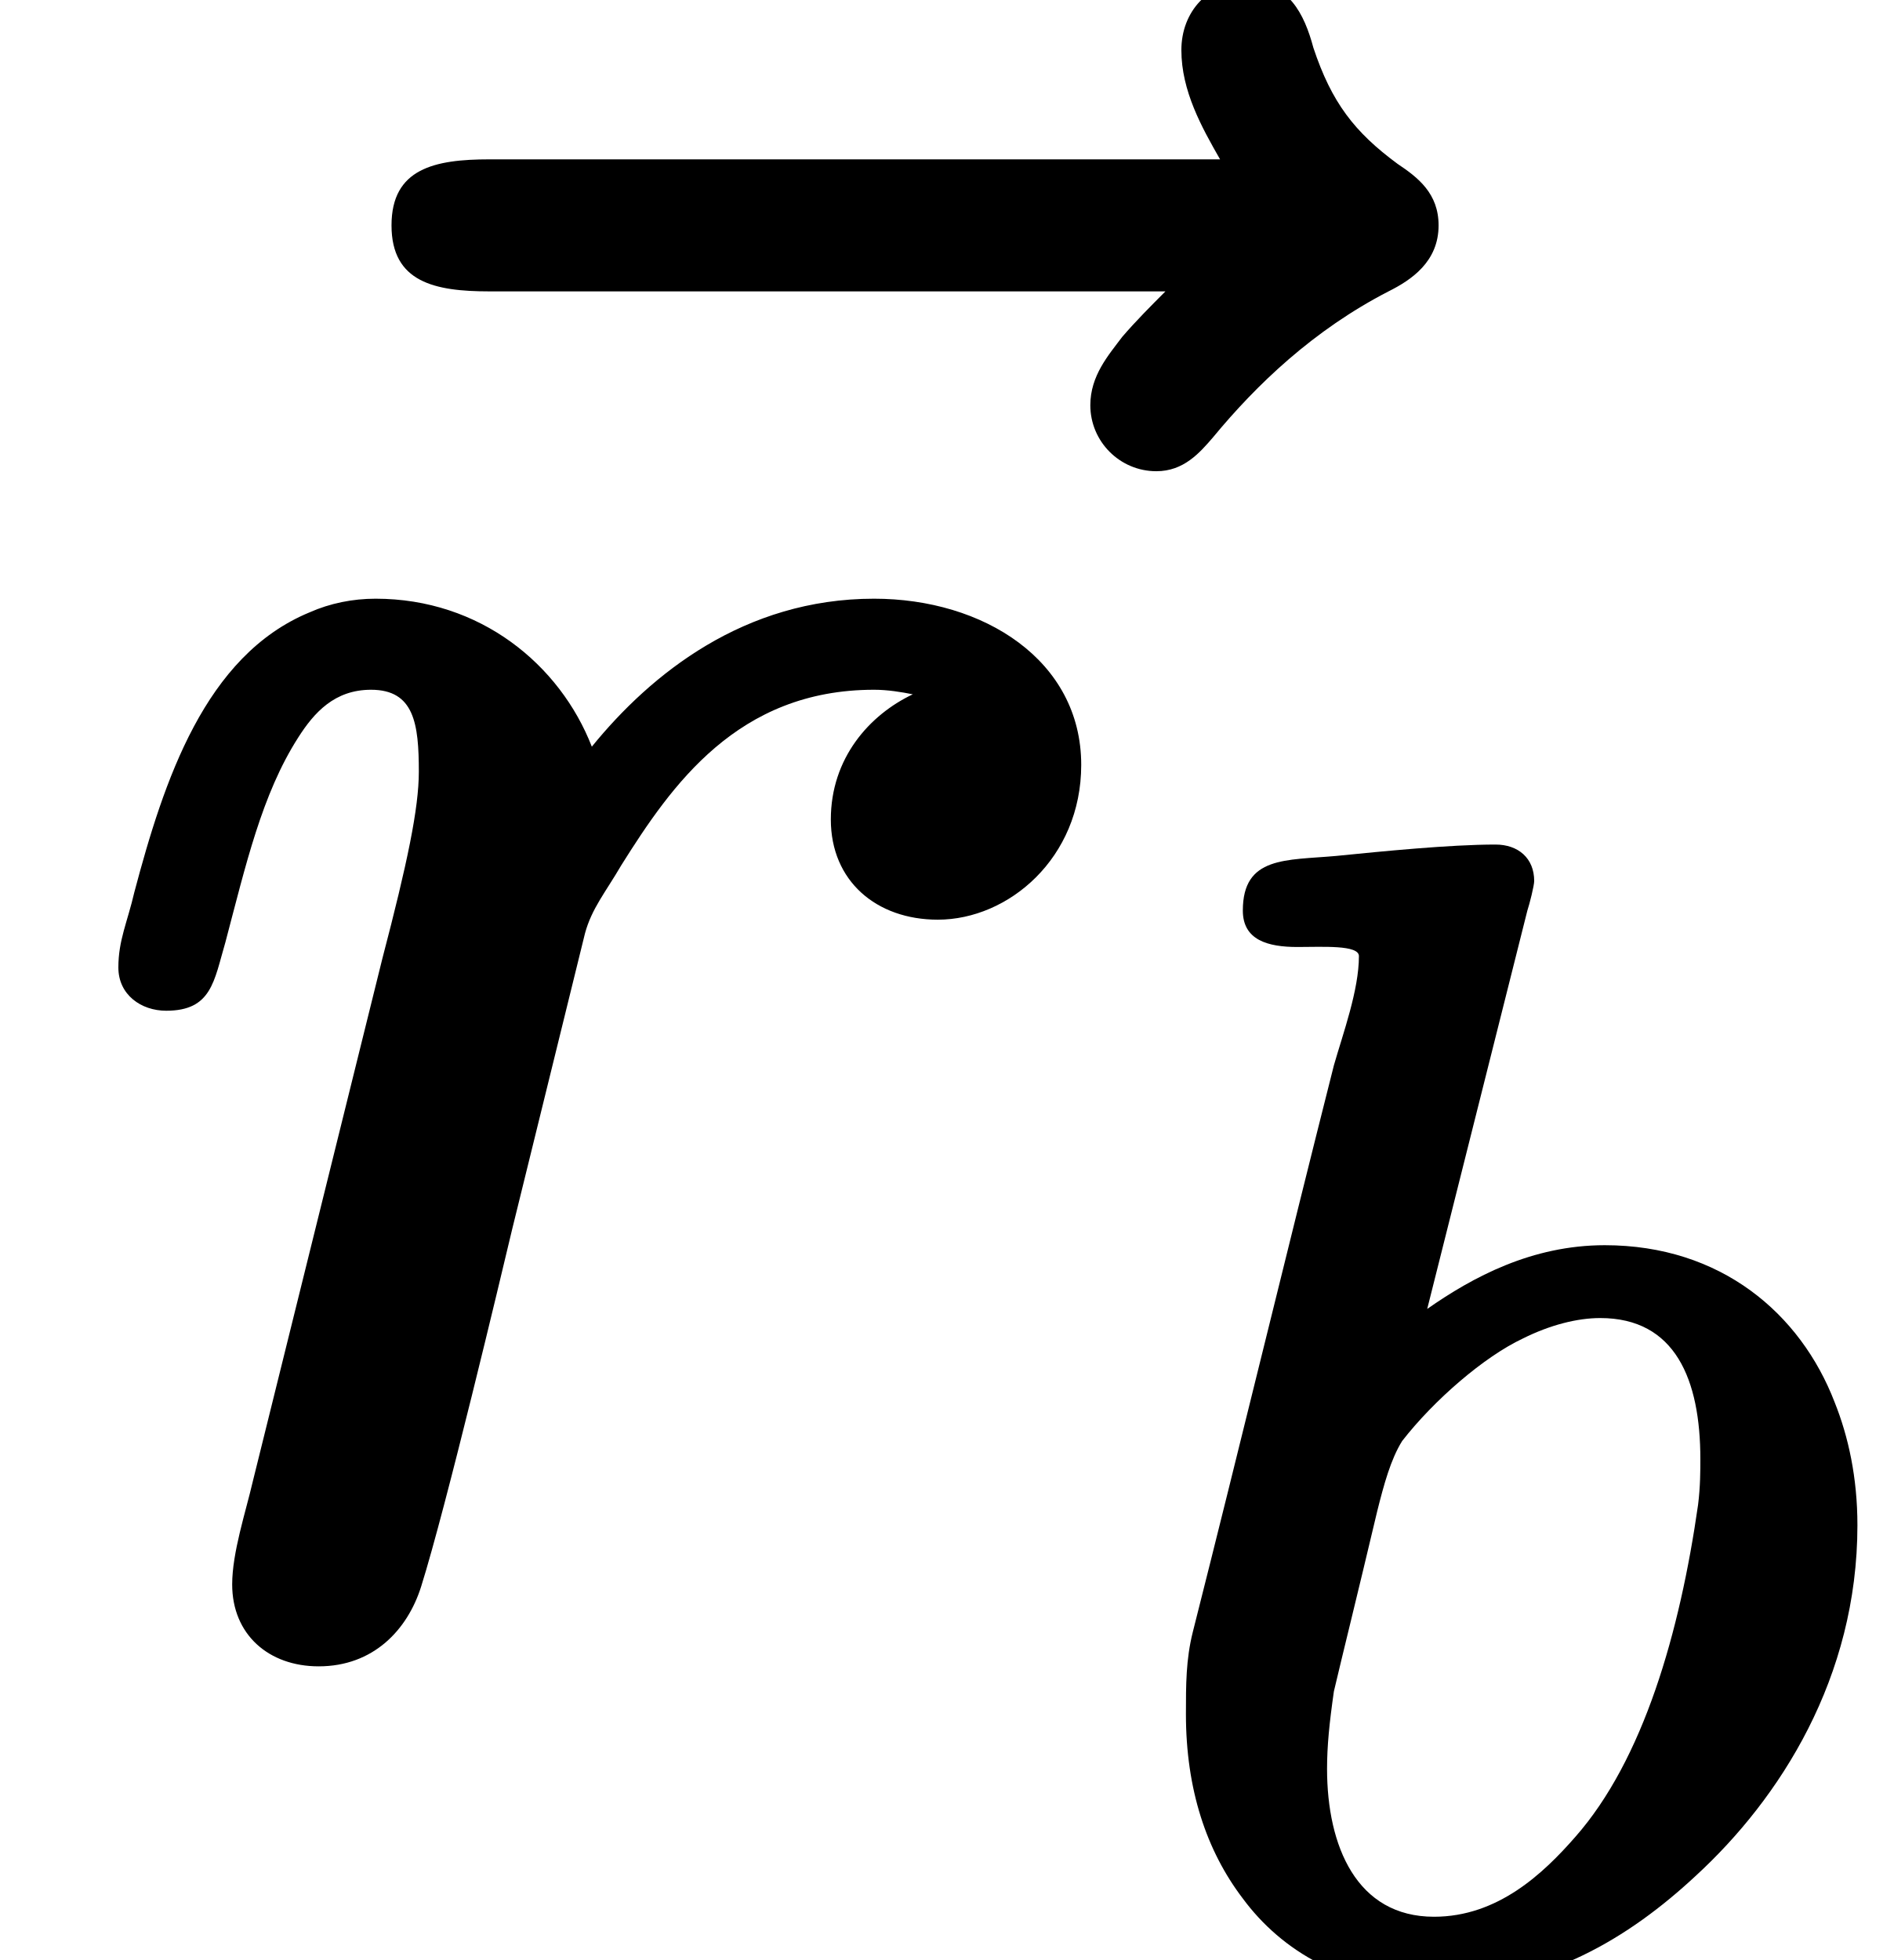
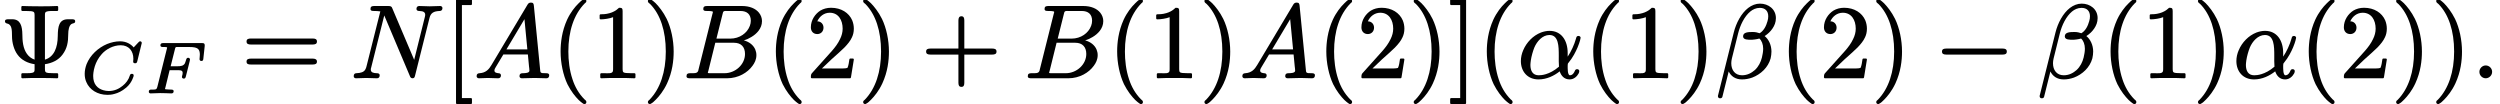
- <svg xmlns="http://www.w3.org/2000/svg" xmlns:xlink="http://www.w3.org/1999/xlink" version="1.1" width="8.32pt" height="8.61pt" viewBox="-.32 -7.12 8.32 8.61">
+ <svg xmlns="http://www.w3.org/2000/svg" xmlns:xlink="http://www.w3.org/1999/xlink" version="1.1" width="241.44pt" height="9.96pt" viewBox="0 -7.47 241.44 9.96">
  <defs>
-     <path id="g6-98" d="M1.02-.84C1.02-.94 1.03-1.04 1.05-1.18C1.09-1.35 1.15-1.59 1.24-1.97C1.27-2.09 1.3-2.2 1.35-2.28C1.49-2.46 1.71-2.65 1.88-2.73C2-2.79 2.12-2.82 2.22-2.82C2.55-2.82 2.66-2.55 2.66-2.2C2.66-2.15 2.66-2.08 2.65-2C2.57-1.44 2.41-.88 2.11-.54C1.97-.38 1.77-.19 1.49-.19C1.15-.19 1.02-.5 1.02-.84ZM1.46-2.86L1.9-4.61C1.91-4.64 1.93-4.72 1.93-4.74C1.93-4.84 1.86-4.9 1.76-4.9C1.56-4.9 1.26-4.87 1.06-4.85C.84-4.83 .65-4.85 .65-4.61C.65-4.48 .76-4.45 .89-4.45C.89-4.45 .89-4.45 .89-4.45C1-4.45 1.16-4.46 1.16-4.41C1.16-4.26 1.09-4.07 1.05-3.93C.84-3.1 .64-2.27 .43-1.44C.4-1.32 .4-1.21 .4-1.08C.4-.75 .49-.48 .65-.27C.82-.04 1.1 .13 1.49 .13C1.98 .13 2.35-.1 2.64-.37C3.01-.71 3.35-1.24 3.35-1.91C3.35-2.12 3.31-2.3 3.25-2.45C3.1-2.84 2.75-3.14 2.24-3.14C1.92-3.14 1.66-3 1.46-2.86Z" />
-     <path id="g7-114" d="M3.52-4.49C2.95-4.49 2.54-4.16 2.28-3.84C2.14-4.2 1.79-4.49 1.33-4.49C1.23-4.49 1.13-4.47 1.04-4.43C.58-4.24 .4-3.69 .27-3.2C.24-3.07 .2-2.99 .2-2.87S.3-2.68 .41-2.68C.61-2.68 .62-2.81 .67-2.98C.76-3.32 .83-3.63 .99-3.88C1.06-3.99 1.15-4.09 1.31-4.09C1.5-4.09 1.52-3.94 1.52-3.73C1.52-3.57 1.47-3.33 1.36-2.91L.79-.61C.76-.48 .7-.3 .7-.16C.7 .06 .86 .2 1.08 .2C1.32 .2 1.47 .04 1.53-.15C1.64-.5 1.88-1.51 1.93-1.72L2.25-3.02C2.28-3.13 2.34-3.2 2.41-3.32C2.63-3.67 2.92-4.09 3.52-4.09C3.58-4.09 3.64-4.08 3.69-4.07C3.5-3.98 3.33-3.79 3.33-3.52S3.53-3.08 3.8-3.08C4.11-3.08 4.43-3.35 4.43-3.76C4.43-4.22 4-4.49 3.52-4.49Z" />
-     <path id="g7-126" d="M5.19-6.9C5.19-6.72 5.28-6.56 5.36-6.42H2.15C1.91-6.42 1.72-6.38 1.72-6.13S1.91-5.84 2.15-5.84H5.12C5.06-5.78 4.99-5.71 4.93-5.64C4.87-5.56 4.79-5.47 4.79-5.34C4.79-5.18 4.92-5.05 5.08-5.05C5.2-5.05 5.27-5.13 5.33-5.2C5.52-5.43 5.77-5.67 6.1-5.84C6.2-5.89 6.32-5.97 6.32-6.13C6.32-6.27 6.23-6.34 6.14-6.4C5.95-6.54 5.85-6.67 5.77-6.91C5.73-7.06 5.66-7.2 5.48-7.2C5.31-7.2 5.19-7.07 5.19-6.9Z" />
+     <path id="g3-0" d="M6.6-2.78H1.15C.92-2.78 .74-2.73 .74-2.49S.92-2.2 1.15-2.2H6.6C6.82-2.2 7-2.25 7-2.49S6.82-2.78 6.6-2.78Z" />
+     <path id="g6-11" d="M4-1.03C3.53-.63 3.1-.42 2.74-.31C2.45-.22 2.21-.2 2.04-.2C1.47-.2 1.24-.62 1.24-1.2C1.24-1.31 1.26-1.46 1.28-1.63C1.34-2.04 1.48-2.53 1.62-2.88C1.87-3.47 2.4-4.09 3.08-4.09C3.97-4.09 3.98-2.99 3.98-2.1V-2.09C3.98-1.77 3.97-1.33 4-1.03ZM5.75-.79C5.63-.79 5.57-.72 5.54-.64C5.45-.43 5.32-.21 5.06-.2C4.82-.2 4.84-.89 4.84-1.13C4.84-1.3 4.85-1.33 4.92-1.41C5.35-1.93 5.62-2.48 5.8-2.9C6.03-3.45 6.09-3.79 6.09-3.82C6.09-3.92 6-4 5.88-4C5.7-4 5.68-3.88 5.64-3.73C5.48-3.16 5.17-2.48 4.84-2V-2.35C4.84-3.58 4.22-4.49 3.09-4.49C2.81-4.49 2.53-4.43 2.26-4.33C1.49-4.03 .87-3.38 .55-2.63C.4-2.29 .32-1.93 .32-1.57C.32-.56 .97 .2 2.02 .2C2.83 .2 3.54-.16 4.07-.58C4.21-.16 4.5 .2 5.03 .2C5.45 .2 5.75-.1 5.9-.38C5.93-.45 5.96-.51 5.96-.6C5.96-.72 5.87-.79 5.75-.79Z" />
+     <path id="g6-12" d="M3.48-3.63C3.48-3.63 3.49-3.63 3.49-3.63C3.52-3.63 3.99-3.67 4.21-3.75C4.44-3.55 4.58-3.18 4.58-2.77C4.58-2.5 4.53-2.21 4.46-1.92C4.35-1.47 4.13-1.03 3.77-.7C3.46-.43 3.06-.2 2.54-.2C1.86-.2 1.5-.7 1.5-1.36C1.5-1.51 1.52-1.66 1.56-1.83L2.16-4.24C2.36-5.05 2.77-5.89 3.34-6.36C3.57-6.55 3.88-6.71 4.26-6.71C4.77-6.71 5.07-6.41 5.07-5.9C5.07-5.75 5.05-5.59 5-5.43C4.87-4.97 4.66-4.52 4.24-4.26C4.04-4.33 3.83-4.38 3.59-4.38C3.59-4.38 3.59-4.38 3.58-4.38C3.16-4.38 2.64-4.37 2.64-3.96C2.64-3.61 3.13-3.63 3.48-3.63ZM4.72-3.99C5.03-4.18 5.3-4.44 5.49-4.73C5.67-5 5.81-5.32 5.81-5.72C5.81-6.58 5.09-7.12 4.27-7.12C3.86-7.12 3.47-6.96 3.13-6.7C2.47-6.19 1.97-5.26 1.74-4.33L.21 1.79C.21 1.8 .21 1.8 .21 1.81C.21 1.93 .28 2.02 .4 2.02H.45C.54 2.02 .62 1.96 .64 1.88L1.25-.57C1.46-.13 1.88 .2 2.53 .2C2.86 .2 3.2 .14 3.53 .02C4.34-.29 5.06-.95 5.3-1.83C5.3-1.83 5.3-1.83 5.3-1.83C5.35-2.06 5.38-2.28 5.38-2.49C5.38-3.12 5.11-3.68 4.72-3.99Z" />
+     <path id="g6-58" d="M1.38-1.15C1.06-1.15 .77-.88 .77-.53S1.06 .09 1.38 .09S2-.18 2-.53S1.71-1.15 1.38-1.15Z" />
+     <path id="g6-65" d="M3.14-2.7L4.88-5.62L5.16-2.7H3.14ZM2.61-.19C2.61-.33 2.51-.4 2.36-.4C2.18-.42 1.98-.46 1.98-.66C1.98-.78 2.05-.89 2.11-.99C2.25-1.23 2.29-1.29 2.84-2.21H5.21C5.24-1.85 5.29-1.43 5.32-1.06C5.34-.89 5.36-.78 5.36-.64C5.36-.42 4.95-.4 4.73-.4C4.73-.4 4.72-.4 4.72-.4C4.5-.4 4.4-.32 4.4-.11C4.4 .02 4.51 .09 4.63 .09C5.04 .09 5.47 .06 5.88 .06C6.13 .06 6.75 .09 7 .09C7 .09 7 .09 7 .09C7.18 .09 7.27-.02 7.27-.2C7.27-.37 7.13-.4 6.96-.4C6.95-.4 6.95-.4 6.95-.4C6.8-.4 6.69-.4 6.62-.41C6.43-.44 6.42-.49 6.4-.68L5.79-6.91C5.77-7.11 5.73-7.22 5.51-7.22C5.32-7.22 5.24-7.13 5.17-7.01L1.7-1.2C1.45-.77 1.15-.44 .55-.4C.36-.39 .26-.32 .26-.11C.26 .01 .36 .09 .48 .09C.76 .09 1.07 .06 1.33 .06C1.65 .06 2 .09 2.33 .09C2.33 .09 2.33 .09 2.34 .09C2.51 .09 2.61-.01 2.61-.19Z" />
+     <path id="g6-66" d="M4-.4H2.65C2.51-.4 2.49-.4 2.39-.42C2.39-.42 2.39-.42 2.39-.42C2.39-.48 2.4-.5 2.44-.63L3.11-3.34H4.92C5.61-3.34 5.98-2.93 5.98-2.26C5.98-1.23 5.04-.4 4-.4ZM6.54-5.47C6.54-5.31 6.51-5.14 6.45-4.98C6.19-4.27 5.46-3.74 4.55-3.74H3.22L3.81-6.1C3.83-6.18 3.85-6.25 3.86-6.29C3.92-6.43 4.04-6.41 4.25-6.41H5.54C6.17-6.41 6.54-6.09 6.54-5.47ZM1.95-6.61C1.95-6.42 2.11-6.41 2.3-6.41C2.31-6.41 2.31-6.41 2.32-6.41C2.34-6.41 2.88-6.42 2.88-6.32C2.88-6.27 2.86-6.21 2.84-6.15L1.5-.8C1.49-.73 1.47-.68 1.46-.63C1.36-.36 1.07-.4 .69-.4C.69-.4 .68-.4 .68-.4C.45-.4 .33-.34 .33-.11C.33 .07 .49 .09 .67 .09H4.24C5.34 .09 6.23-.46 6.7-1.11C6.91-1.39 7.08-1.72 7.08-2.15C7.08-2.34 7.04-2.52 6.97-2.69C6.78-3.13 6.38-3.43 5.87-3.57C6.13-3.65 6.38-3.76 6.6-3.9C7.09-4.19 7.62-4.71 7.62-5.43C7.62-5.72 7.52-6 7.33-6.24C7-6.65 6.43-6.89 5.68-6.89H2.32C2.08-6.89 1.95-6.84 1.95-6.61Z" />
+     <path id="g6-78" d="M6.36-6.61C6.36-6.46 6.48-6.41 6.63-6.41C6.63-6.41 6.63-6.41 6.63-6.41C7.03-6.4 7.29-6.29 7.18-5.87L6.14-1.69L4.03-6.66C3.97-6.83 3.9-6.89 3.64-6.89H2.29C2.05-6.89 1.92-6.84 1.92-6.61C1.92-6.42 2.08-6.41 2.27-6.41C2.28-6.41 2.28-6.41 2.29-6.41C2.36-6.41 2.76-6.4 2.87-6.37L1.54-1.08C1.51-.96 1.48-.85 1.42-.76C1.28-.5 .98-.42 .56-.4C.38-.4 .3-.29 .3-.11C.3 .02 .4 .09 .52 .09C.85 .09 1.2 .06 1.51 .06C1.84 .06 2.2 .09 2.54 .09C2.54 .09 2.54 .09 2.55 .09C2.72 .09 2.81-.02 2.81-.2C2.81-.36 2.68-.4 2.52-.4C2.22-.41 1.95-.46 1.95-.75C1.95-.84 1.96-.86 1.99-.96L3.25-5.98L5.71-.16C5.76-.03 5.81 .09 5.98 .09C6.17 .09 6.19-.04 6.23-.19L7.62-5.74C7.74-6.22 8.02-6.39 8.61-6.41C8.78-6.41 8.87-6.53 8.87-6.69C8.87-6.81 8.77-6.89 8.65-6.89C8.32-6.89 7.97-6.86 7.64-6.86S6.96-6.89 6.63-6.89C6.63-6.89 6.63-6.89 6.63-6.89C6.45-6.89 6.36-6.78 6.36-6.61Z" />
+     <path id="g5-67" d="M5.79-4.97C5.7-4.97 5.66-4.91 5.61-4.86L5.16-4.38C4.9-4.69 4.46-4.97 3.84-4.97C3.42-4.97 2.99-4.87 2.59-4.71C1.73-4.35 .96-3.64 .61-2.76C.5-2.46 .43-2.15 .43-1.83C.43-1.54 .48-1.27 .59-1.03C.89-.31 1.65 .2 2.63 .2C2.8 .2 3.03 .19 3.3 .11C3.63 .03 4.03-.15 4.44-.5C4.75-.76 4.94-1.07 5.04-1.31C5.09-1.41 5.12-1.5 5.14-1.56C5.15-1.61 5.16-1.63 5.16-1.67C5.16-1.79 5.08-1.83 4.98-1.83C4.86-1.83 4.82-1.76 4.79-1.67C4.67-1.26 4.41-.92 4.09-.67C3.75-.39 3.31-.17 2.75-.17C2.57-.17 2.39-.2 2.22-.25C1.64-.42 1.25-.85 1.25-1.61C1.25-1.72 1.26-2.1 1.41-2.57C1.53-2.94 1.74-3.37 2.09-3.75C2.48-4.19 3.17-4.59 3.91-4.59C4.69-4.59 5.13-4.04 5.13-3.28C5.13-3.17 5.11-3.09 5.11-3C5.11-2.89 5.2-2.85 5.3-2.85C5.45-2.85 5.47-2.92 5.51-3.05L5.94-4.8C5.94-4.8 5.94-4.8 5.94-4.81C5.94-4.9 5.88-4.97 5.79-4.97Z" />
+     <path id="g5-70" d="M2.82-.15C2.82-.31 2.67-.31 2.52-.31C2.52-.31 2.51-.31 2.51-.31S2.32-.31 2.15-.33C2.09-.33 1.99-.33 1.99-.38C1.99-.43 2-.44 2.02-.5L2.43-2.18H3.13C3.42-2.18 3.69-2.2 3.69-1.93C3.69-1.79 3.68-1.8 3.64-1.64C3.63-1.6 3.62-1.58 3.62-1.53C3.62-1.43 3.7-1.37 3.8-1.37C3.95-1.37 3.96-1.46 4-1.58L4.37-3.05C4.38-3.08 4.4-3.19 4.4-3.21C4.4-3.31 4.32-3.38 4.22-3.38C4.13-3.38 4.08-3.33 4.05-3.27C4-3.13 3.96-2.95 3.91-2.85C3.77-2.6 3.54-2.56 3.15-2.56H2.53L2.95-4.23C2.96-4.26 2.96-4.29 2.97-4.31C3.01-4.44 3.08-4.42 3.24-4.42H4.31C4.53-4.42 4.71-4.41 4.85-4.38C5.22-4.3 5.35-4.11 5.35-3.68C5.35-3.47 5.32-3.39 5.32-3.25C5.32-3.14 5.39-3.07 5.5-3.07C5.65-3.07 5.68-3.17 5.69-3.31L5.82-4.52C5.82-4.55 5.82-4.57 5.82-4.6C5.82-4.77 5.73-4.8 5.56-4.8H1.82C1.65-4.8 1.54-4.76 1.54-4.58C1.54-4.43 1.67-4.42 1.82-4.42C1.82-4.42 1.83-4.42 1.83-4.42S2.19-4.43 2.19-4.37C2.19-4.32 2.17-4.27 2.16-4.23L1.25-.59C1.24-.54 1.23-.5 1.21-.47C1.15-.28 .95-.31 .69-.31C.69-.31 .68-.31 .68-.31C.52-.31 .42-.27 .42-.1C.42 0 .5 .06 .59 .06C.8 .06 1.31 .03 1.51 .03L2.05 .04C2.22 .04 2.42 .06 2.6 .06C2.6 .06 2.6 .06 2.61 .06C2.74 .06 2.82-.01 2.82-.15Z" />
+     <path id="g8-9" d="M6.94-5.61C6.94-5.61 6.93-5.61 6.93-5.61H6.56C5.69-5.61 5.59-4.89 5.58-4C5.57-2.88 5.23-1.98 4.34-1.71V-6.02C4.34-6.23 4.36-6.31 4.53-6.36C4.72-6.41 4.89-6.41 5.2-6.41H5.53C5.58-6.41 5.62-6.45 5.62-6.5V-6.8C5.62-6.85 5.58-6.89 5.53-6.89C5.53-6.89 5.52-6.89 5.52-6.89C5.14-6.86 4.23-6.86 3.85-6.86C3.62-6.86 3.23-6.86 2.87-6.87C2.58-6.87 2.31-6.89 2.15-6.89C2.1-6.89 2.06-6.85 2.06-6.8V-6.5C2.06-6.45 2.1-6.41 2.15-6.41H2.48C2.71-6.41 2.89-6.4 3.01-6.39C3.27-6.35 3.34-6.3 3.34-6.02V-1.71C2.71-1.93 2.37-2.49 2.24-3.16C2.17-3.53 2.16-3.89 2.16-4.12C2.15-4.94 1.98-5.61 1.19-5.61H.82C.82-5.61 .82-5.61 .81-5.61C.64-5.61 .48-5.59 .48-5.41C.48-5.31 .55-5.23 .65-5.21C1.17-5.12 1.15-4.57 1.16-3.95C1.16-3.35 1.35-2.66 1.68-2.21C2.07-1.66 2.67-1.37 3.34-1.27V-.79C3.34-.58 3.32-.5 3.15-.45C2.96-.4 2.79-.4 2.48-.4H2.15C2.1-.4 2.06-.36 2.06-.31V0C2.06 .05 2.1 .09 2.15 .09C2.15 .09 2.16 .09 2.16 .09C2.54 .06 3.45 .06 3.84 .06C4.06 .06 4.45 .06 4.81 .07C5.1 .07 5.37 .09 5.53 .09C5.58 .09 5.62 .05 5.62 0V-.31C5.62-.36 5.58-.4 5.53-.4H5.2C4.97-.4 4.79-.41 4.67-.42C4.41-.46 4.34-.51 4.34-.79V-1.27C5.04-1.37 5.65-1.67 6.04-2.2C6.48-2.79 6.59-3.38 6.59-4.18C6.59-4.56 6.67-5 6.9-5.15C7.03-5.24 7.26-5.19 7.26-5.41C7.26-5.59 7.12-5.61 6.94-5.61Z" />
+     <path id="g8-40" d="M3.2-7.56C3.16-7.56 3.14-7.55 3.11-7.53C2.93-7.44 2.82-7.33 2.63-7.14C2.29-6.81 1.86-6.28 1.53-5.57C1.02-4.45 .9-3.34 .9-2.49C.9-1.38 1.15-.21 1.56 .66C1.9 1.34 2.32 1.86 2.64 2.18C2.79 2.32 2.91 2.42 3.01 2.49C3.07 2.53 3.12 2.58 3.2 2.58C3.31 2.58 3.39 2.51 3.39 2.39C3.39 2.39 3.39 2.39 3.39 2.38C3.39 2.25 3.28 2.19 3.19 2.11C2.65 1.56 2.28 .9 2.05 .19C1.75-.7 1.65-1.65 1.65-2.49C1.65-4.46 2.18-6.07 3.23-7.14C3.3-7.2 3.39-7.25 3.39-7.37S3.31-7.56 3.2-7.56Z" />
+     <path id="g8-41" d="M.48-7.37C.48-7.37 .48-7.37 .48-7.36C.48-7.23 .6-7.16 .7-7.08C1.68-6.08 2.21-4.5 2.21-2.49C2.21-.54 1.68 1.09 .64 2.16C.57 2.22 .48 2.27 .48 2.39C.48 2.5 .56 2.58 .67 2.58C.71 2.58 .73 2.57 .76 2.55C.94 2.46 1.05 2.35 1.24 2.16C1.57 1.83 2 1.3 2.33 .59C2.85-.53 2.97-1.64 2.97-2.49C2.97-3.6 2.72-4.77 2.3-5.64C1.96-6.33 1.54-6.84 1.23-7.16C1.08-7.3 .96-7.4 .86-7.47C.8-7.51 .75-7.56 .67-7.56C.56-7.56 .48-7.48 .48-7.37Z" />
+     <path id="g8-43" d="M6.86-2.78H4.16V-5.49C4.16-5.72 4.11-5.9 3.88-5.9S3.59-5.72 3.59-5.49V-2.78H.88C.65-2.78 .47-2.73 .47-2.49S.65-2.2 .88-2.2H3.59V.51C3.59 .74 3.64 .92 3.88 .92S4.16 .74 4.16 .51V-2.2H6.86C7.09-2.2 7.27-2.25 7.27-2.49S7.09-2.78 6.86-2.78Z" />
+     <path id="g8-49" d="M4.16 .09C4.16 .09 4.17 .09 4.17 .09C4.22 .09 4.26 .05 4.26 0V-.31C4.26-.36 4.22-.4 4.17-.4H3.86C3.64-.4 3.47-.41 3.35-.42C3.09-.45 3.02-.5 3.02-.79V-6.39C3.02-6.66 2.96-6.72 2.7-6.72C2.67-6.72 2.65-6.71 2.64-6.69C2.37-6.43 2.06-6.28 1.77-6.2C1.4-6.09 1.07-6.09 .89-6.09C.84-6.09 .8-6.05 .8-6V-5.69C.8-5.64 .84-5.6 .89-5.6C.89-5.6 .89-5.6 .89-5.6C1.25-5.6 1.78-5.68 2.1-5.81V-.79C2.1-.73 2.1-.68 2.09-.64C2.06-.33 1.62-.4 1.27-.4H.95C.9-.4 .86-.36 .86-.31V0C.86 .05 .9 .09 .95 .09C.95 .09 .96 .09 .96 .09C1.33 .06 2.18 .06 2.56 .06S3.8 .06 4.16 .09Z" />
+     <path id="g8-50" d="M1.03-4.18C1.37-4.18 1.63-4.43 1.63-4.8C1.63-5.15 1.38-5.41 1.03-5.41C1.23-5.86 1.66-6.24 2.23-6.24C3.07-6.24 3.48-5.53 3.48-4.7C3.48-4.36 3.39-4.02 3.23-3.7C3.04-3.29 2.75-2.9 2.45-2.56L.54-.43C.44-.33 .41-.24 .41-.02C.41-.01 .41-.01 .41 0C.41 .05 .45 .09 .5 .09H4.19C4.23 .09 4.27 .06 4.28 .01L4.56-1.72C4.56-1.72 4.56-1.73 4.56-1.73C4.56-1.78 4.52-1.82 4.47-1.82H4.22C4.18-1.82 4.14-1.79 4.13-1.74C4.09-1.48 4.05-1.12 3.94-.91C3.76-.84 3.25-.86 3.06-.86H1.48L2.38-1.72C2.9-2.18 3.31-2.55 3.64-2.87C4-3.24 4.23-3.54 4.38-3.87C4.49-4.1 4.56-4.37 4.56-4.7C4.56-4.99 4.5-5.27 4.4-5.51C4.09-6.23 3.34-6.72 2.36-6.72C1.97-6.72 1.62-6.62 1.33-6.45C.84-6.14 .41-5.55 .41-4.83C.41-4.43 .66-4.18 1.03-4.18Z" />
+     <path id="g8-61" d="M6.85-1.81H.9C.66-1.81 .47-1.76 .47-1.52S.65-1.24 .88-1.24H6.86C7.09-1.24 7.27-1.29 7.27-1.52S7.08-1.81 6.85-1.81ZM6.86-3.75H.88C.65-3.75 .47-3.7 .47-3.46S.66-3.17 .89-3.17H6.85C7.08-3.17 7.27-3.22 7.27-3.46S7.09-3.75 6.86-3.75Z" />
+     <path id="g8-91" d="M2.54 2.58C2.59 2.58 2.63 2.54 2.63 2.49V2.09C2.63 2.04 2.59 2 2.54 2H1.66V-6.98H2.54C2.59-6.98 2.63-7.02 2.63-7.07V-7.47C2.63-7.52 2.59-7.56 2.54-7.56H1.18C1.13-7.56 1.09-7.52 1.09-7.47V2.49C1.09 2.54 1.13 2.58 1.18 2.58H2.54Z" />
+     <path id="g8-93" d="M1.58 2.58C1.63 2.58 1.67 2.54 1.67 2.49V-7.47C1.67-7.52 1.63-7.56 1.58-7.56H.22C.17-7.56 .13-7.52 .13-7.47V-7.07C.13-7.02 .17-6.98 .22-6.98H1.1V2H.22C.17 2 .13 2.04 .13 2.09V2.49C.13 2.54 .17 2.58 .22 2.58H1.58Z" />
  </defs>
  <g id="page148">
-     <use x="-.32" y="0" xlink:href="#g7-126" />
-     <use x="0" y="0" xlink:href="#g7-114" />
-     <use x="4.49" y="1.49" xlink:href="#g6-98" />
+     <use x="0" y="0" xlink:href="#g8-9" />
+     <use x="7.75" y="1.49" xlink:href="#g5-67" />
+     <use x="13.95" y="1.49" xlink:href="#g5-70" />
+     <use x="23.34" y="0" xlink:href="#g8-61" />
+     <use x="33.86" y="0" xlink:href="#g6-78" />
+     <use x="42.95" y="0" xlink:href="#g8-91" />
+     <use x="45.77" y="0" xlink:href="#g6-65" />
+     <use x="53.24" y="0" xlink:href="#g8-40" />
+     <use x="57.11" y="0" xlink:href="#g8-49" />
+     <use x="62.09" y="0" xlink:href="#g8-41" />
+     <use x="65.97" y="0" xlink:href="#g6-66" />
+     <use x="74.03" y="0" xlink:href="#g8-40" />
+     <use x="77.9" y="0" xlink:href="#g8-50" />
+     <use x="82.88" y="0" xlink:href="#g8-41" />
+     <use x="88.97" y="0" xlink:href="#g8-43" />
+     <use x="98.93" y="0" xlink:href="#g6-66" />
+     <use x="106.99" y="0" xlink:href="#g8-40" />
+     <use x="110.86" y="0" xlink:href="#g8-49" />
+     <use x="115.84" y="0" xlink:href="#g8-41" />
+     <use x="119.72" y="0" xlink:href="#g6-65" />
+     <use x="127.19" y="0" xlink:href="#g8-40" />
+     <use x="131.07" y="0" xlink:href="#g8-50" />
+     <use x="136.05" y="0" xlink:href="#g8-41" />
+     <use x="139.92" y="0" xlink:href="#g8-93" />
+     <use x="142.69" y="0" xlink:href="#g8-40" />
+     <use x="146.56" y="0" xlink:href="#g6-11" />
+     <use x="152.97" y="0" xlink:href="#g8-40" />
+     <use x="156.85" y="0" xlink:href="#g8-49" />
+     <use x="161.83" y="0" xlink:href="#g8-41" />
+     <use x="165.7" y="0" xlink:href="#g6-12" />
+     <use x="171.86" y="0" xlink:href="#g8-40" />
+     <use x="175.74" y="0" xlink:href="#g8-50" />
+     <use x="180.72" y="0" xlink:href="#g8-41" />
+     <use x="186.81" y="0" xlink:href="#g3-0" />
+     <use x="196.77" y="0" xlink:href="#g6-12" />
+     <use x="202.93" y="0" xlink:href="#g8-40" />
+     <use x="206.81" y="0" xlink:href="#g8-49" />
+     <use x="211.79" y="0" xlink:href="#g8-41" />
+     <use x="215.66" y="0" xlink:href="#g6-11" />
+     <use x="222.07" y="0" xlink:href="#g8-40" />
+     <use x="225.95" y="0" xlink:href="#g8-50" />
+     <use x="230.93" y="0" xlink:href="#g8-41" />
+     <use x="234.8" y="0" xlink:href="#g8-41" />
+     <use x="238.68" y="0" xlink:href="#g6-58" />
  </g>
</svg>
